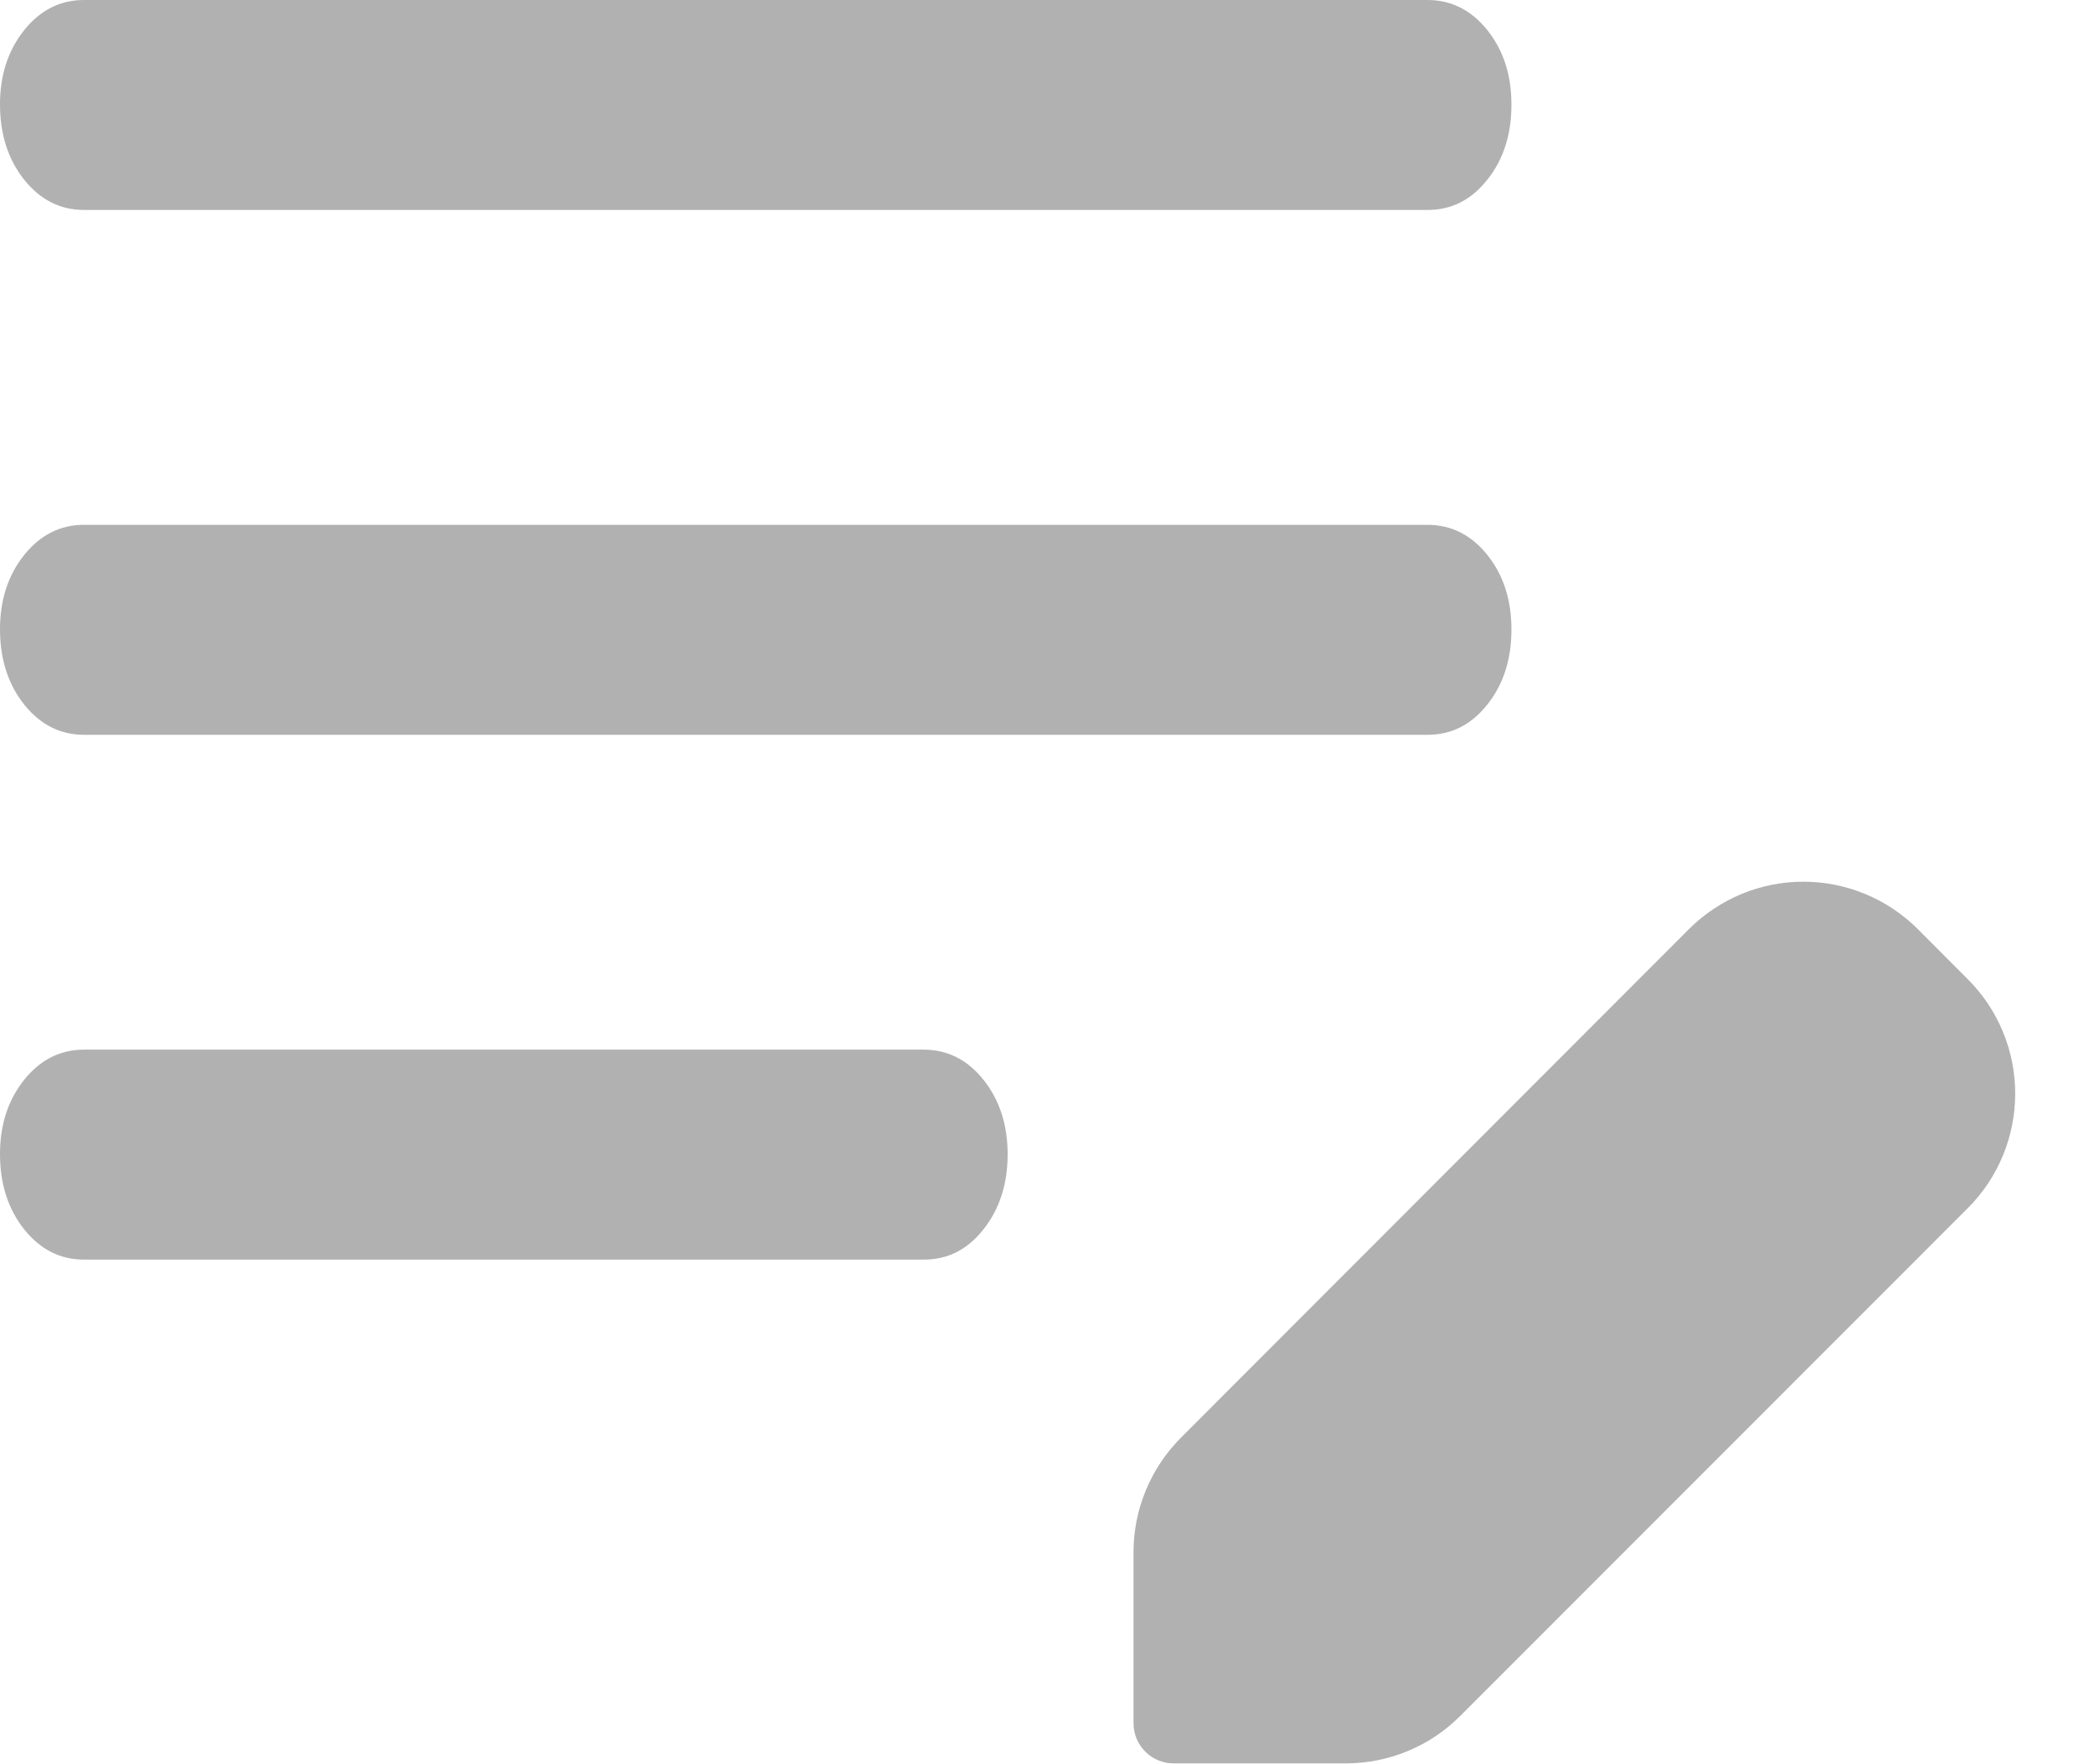
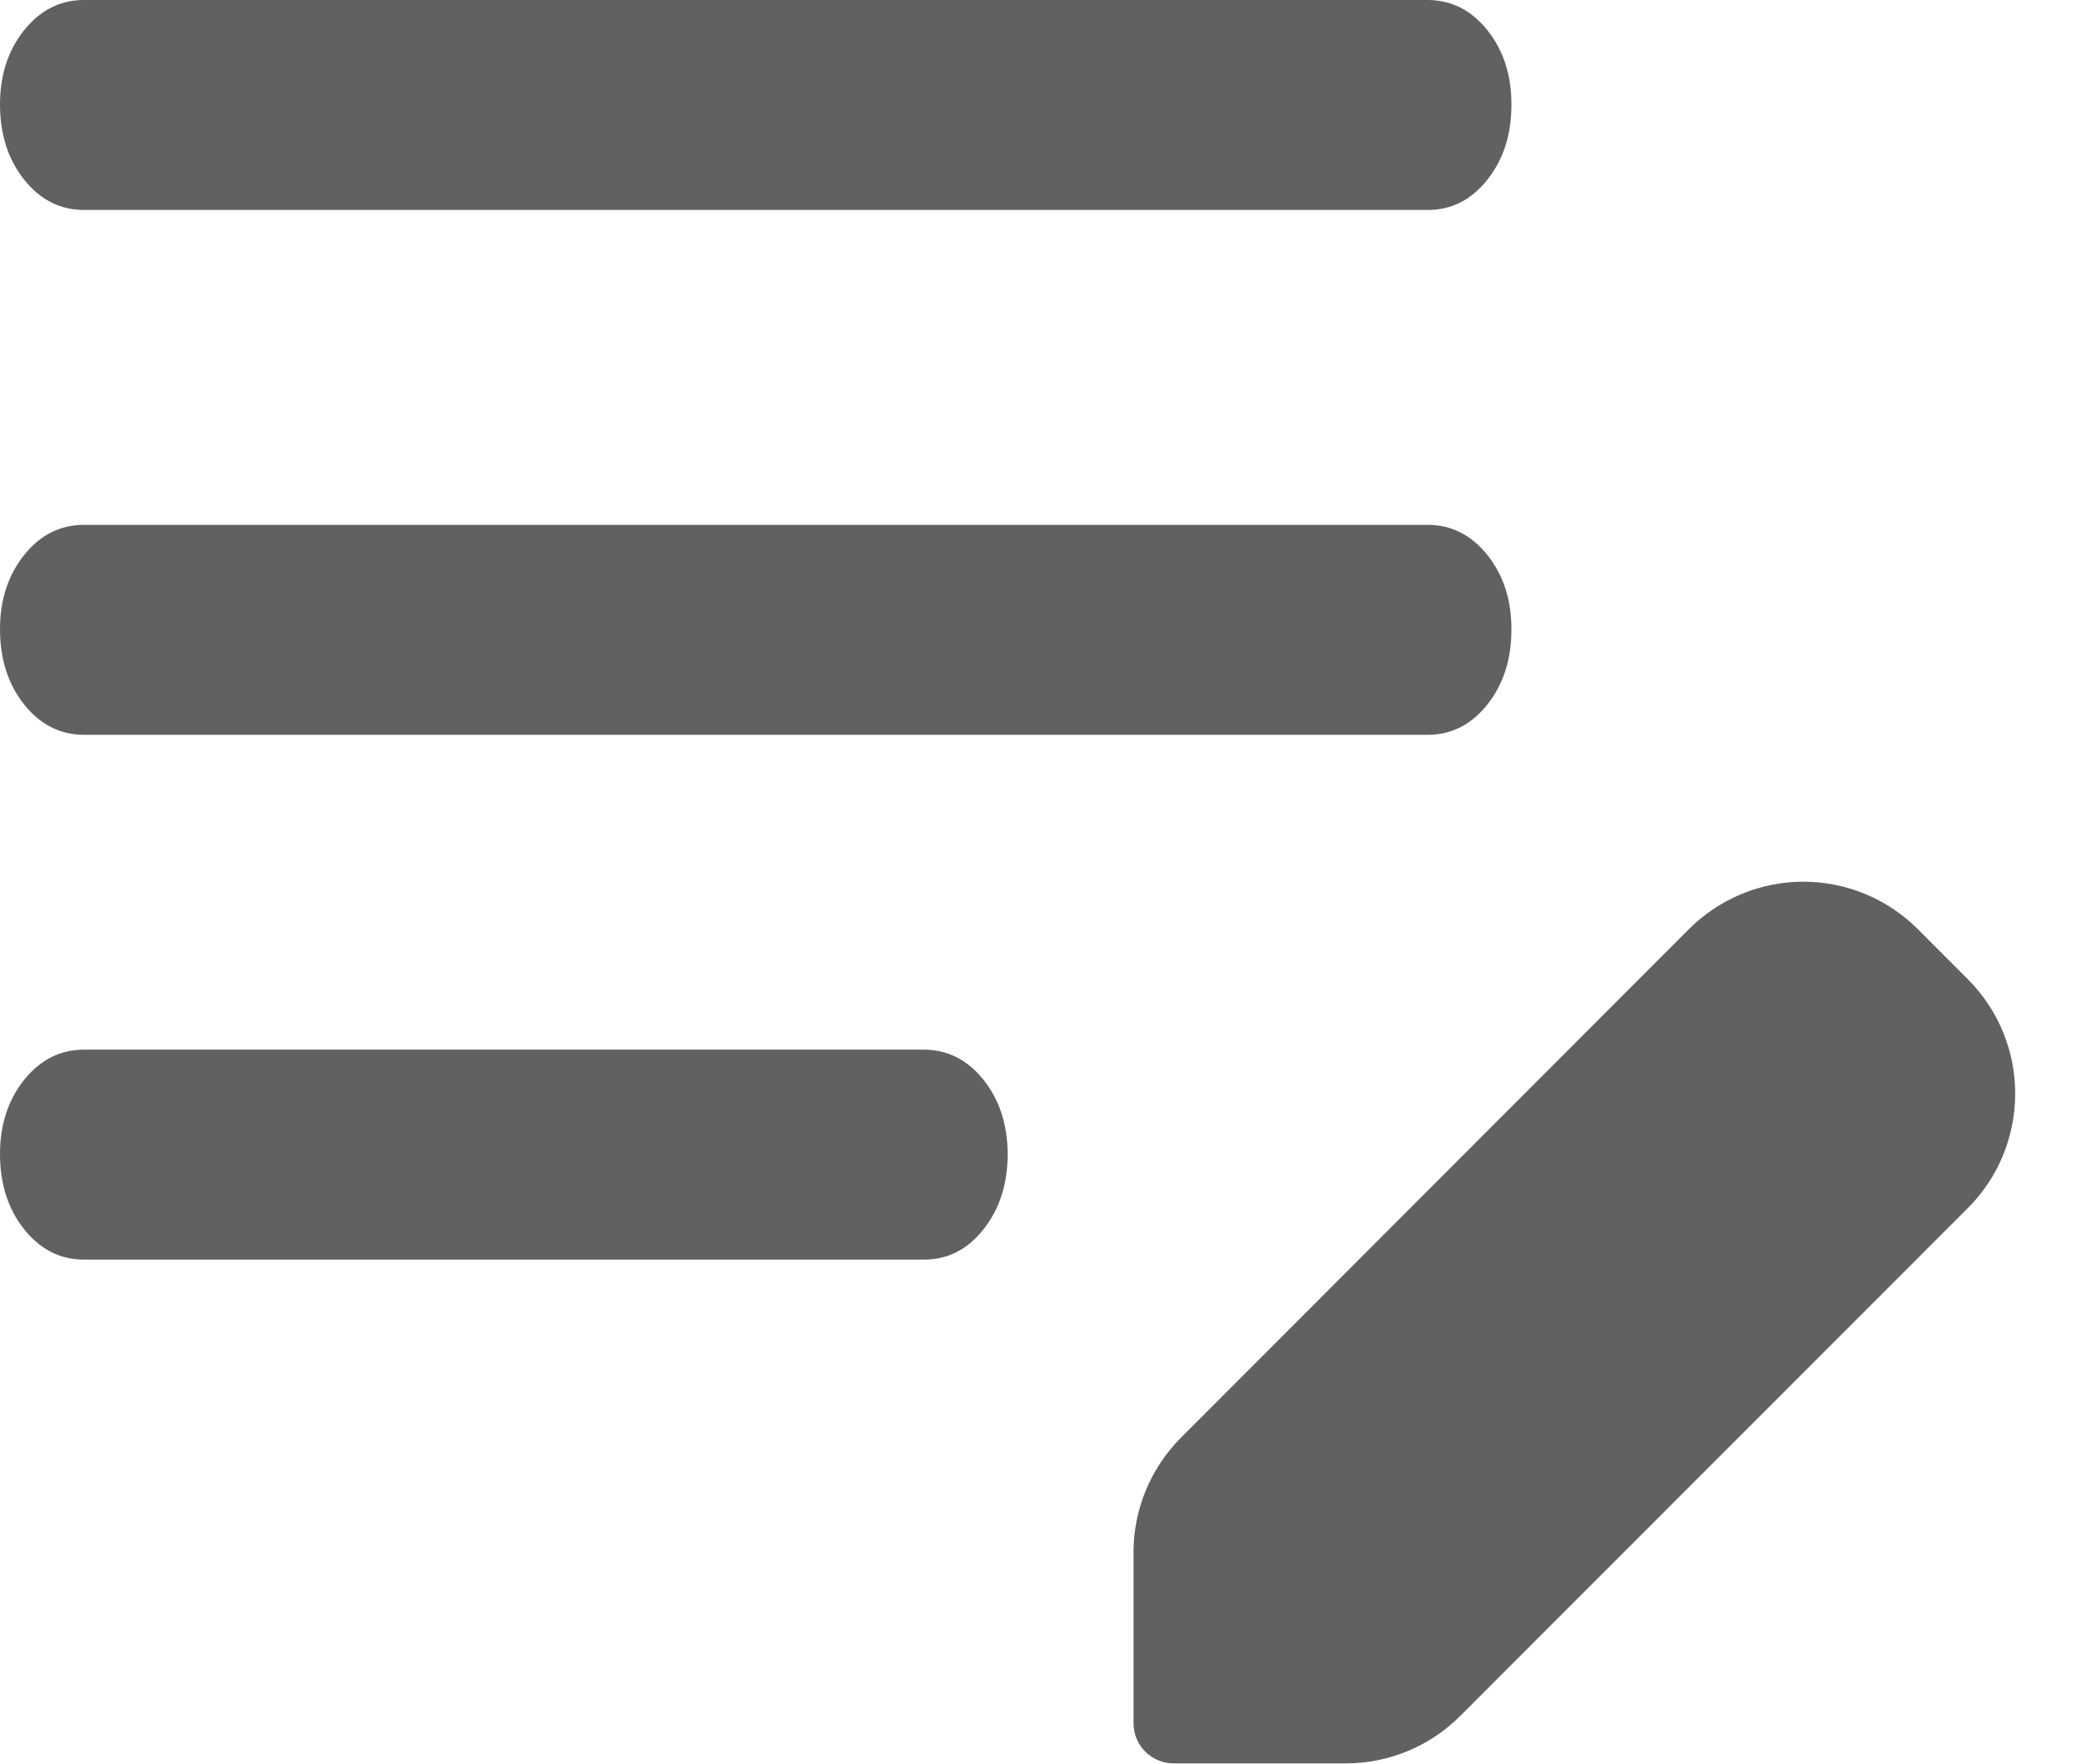
<svg xmlns="http://www.w3.org/2000/svg" width="19" height="16" viewBox="0 0 19 16" fill="none">
-   <path d="M0.762 11.429C0.546 11.429 0.365 11.337 0.219 11.154C0.074 10.971 0.001 10.745 2.62725e-06 10.476C-0.001 10.207 0.073 9.981 0.219 9.798C0.366 9.615 0.547 9.524 0.762 9.524H8.381C8.597 9.524 8.778 9.615 8.924 9.798C9.07 9.981 9.143 10.207 9.143 10.476C9.142 10.745 9.069 10.972 8.923 11.155C8.778 11.339 8.597 11.43 8.381 11.429H0.762ZM0.762 6.667C0.546 6.667 0.365 6.575 0.219 6.392C0.074 6.21 0.001 5.983 2.62725e-06 5.714C-0.001 5.445 0.073 5.219 0.219 5.036C0.366 4.853 0.547 4.762 0.762 4.762H12.952C13.168 4.762 13.349 4.853 13.496 5.036C13.642 5.219 13.715 5.445 13.714 5.714C13.714 5.983 13.641 6.21 13.495 6.393C13.349 6.577 13.168 6.668 12.952 6.667H0.762ZM0.762 1.905C0.546 1.905 0.365 1.813 0.219 1.63C0.074 1.448 0.001 1.222 2.62725e-06 0.952C-0.001 0.683 0.073 0.457 0.219 0.274C0.366 0.091 0.547 0 0.762 0H12.952C13.168 0 13.349 0.091 13.496 0.274C13.642 0.457 13.715 0.683 13.714 0.952C13.714 1.222 13.641 1.448 13.495 1.631C13.349 1.815 13.168 1.906 12.952 1.905H0.762Z" fill="#B1B1B1" />
-   <path d="M17.401 8.43C17.265 8.294 17.103 8.186 16.925 8.112C16.747 8.038 16.555 8 16.363 8C16.17 8 15.979 8.038 15.801 8.112C15.623 8.186 15.461 8.294 15.324 8.431L10.714 13.046C10.44 13.322 10.285 13.695 10.285 14.083V15.636C10.285 15.837 10.448 16 10.649 16H12.212C12.601 16 12.975 15.845 13.249 15.57L17.856 10.961C18.131 10.686 18.285 10.312 18.285 9.923C18.285 9.534 18.131 9.161 17.856 8.886L17.401 8.43Z" fill="#B1B1B1" />
+   <path d="M0.762 11.429C0.546 11.429 0.365 11.337 0.219 11.154C0.074 10.971 0.001 10.745 2.62725e-06 10.476C-0.001 10.207 0.073 9.981 0.219 9.798C0.366 9.615 0.547 9.524 0.762 9.524H8.381C8.597 9.524 8.778 9.615 8.924 9.798C9.07 9.981 9.143 10.207 9.143 10.476C9.142 10.745 9.069 10.972 8.923 11.155C8.778 11.339 8.597 11.43 8.381 11.429H0.762ZM0.762 6.667C0.546 6.667 0.365 6.575 0.219 6.392C0.074 6.21 0.001 5.983 2.62725e-06 5.714C-0.001 5.445 0.073 5.219 0.219 5.036C0.366 4.853 0.547 4.762 0.762 4.762H12.952C13.168 4.762 13.349 4.853 13.496 5.036C13.642 5.219 13.715 5.445 13.714 5.714C13.714 5.983 13.641 6.21 13.495 6.393C13.349 6.577 13.168 6.668 12.952 6.667H0.762ZM0.762 1.905C0.546 1.905 0.365 1.813 0.219 1.63C0.074 1.448 0.001 1.222 2.62725e-06 0.952C-0.001 0.683 0.073 0.457 0.219 0.274C0.366 0.091 0.547 0 0.762 0H12.952C13.168 0 13.349 0.091 13.496 0.274C13.642 0.457 13.715 0.683 13.714 0.952C13.714 1.222 13.641 1.448 13.495 1.631C13.349 1.815 13.168 1.906 12.952 1.905H0.762Z" fill="#616161" />
+   <path d="M17.401 8.43C17.265 8.294 17.103 8.186 16.925 8.112C16.747 8.038 16.555 8 16.363 8C16.17 8 15.979 8.038 15.801 8.112C15.623 8.186 15.461 8.294 15.324 8.431L10.714 13.046C10.44 13.322 10.285 13.695 10.285 14.083V15.636C10.285 15.837 10.448 16 10.649 16H12.212C12.601 16 12.975 15.845 13.249 15.57L17.856 10.961C18.131 10.686 18.285 10.312 18.285 9.923C18.285 9.534 18.131 9.161 17.856 8.886L17.401 8.43Z" fill="#616161" />
</svg>
